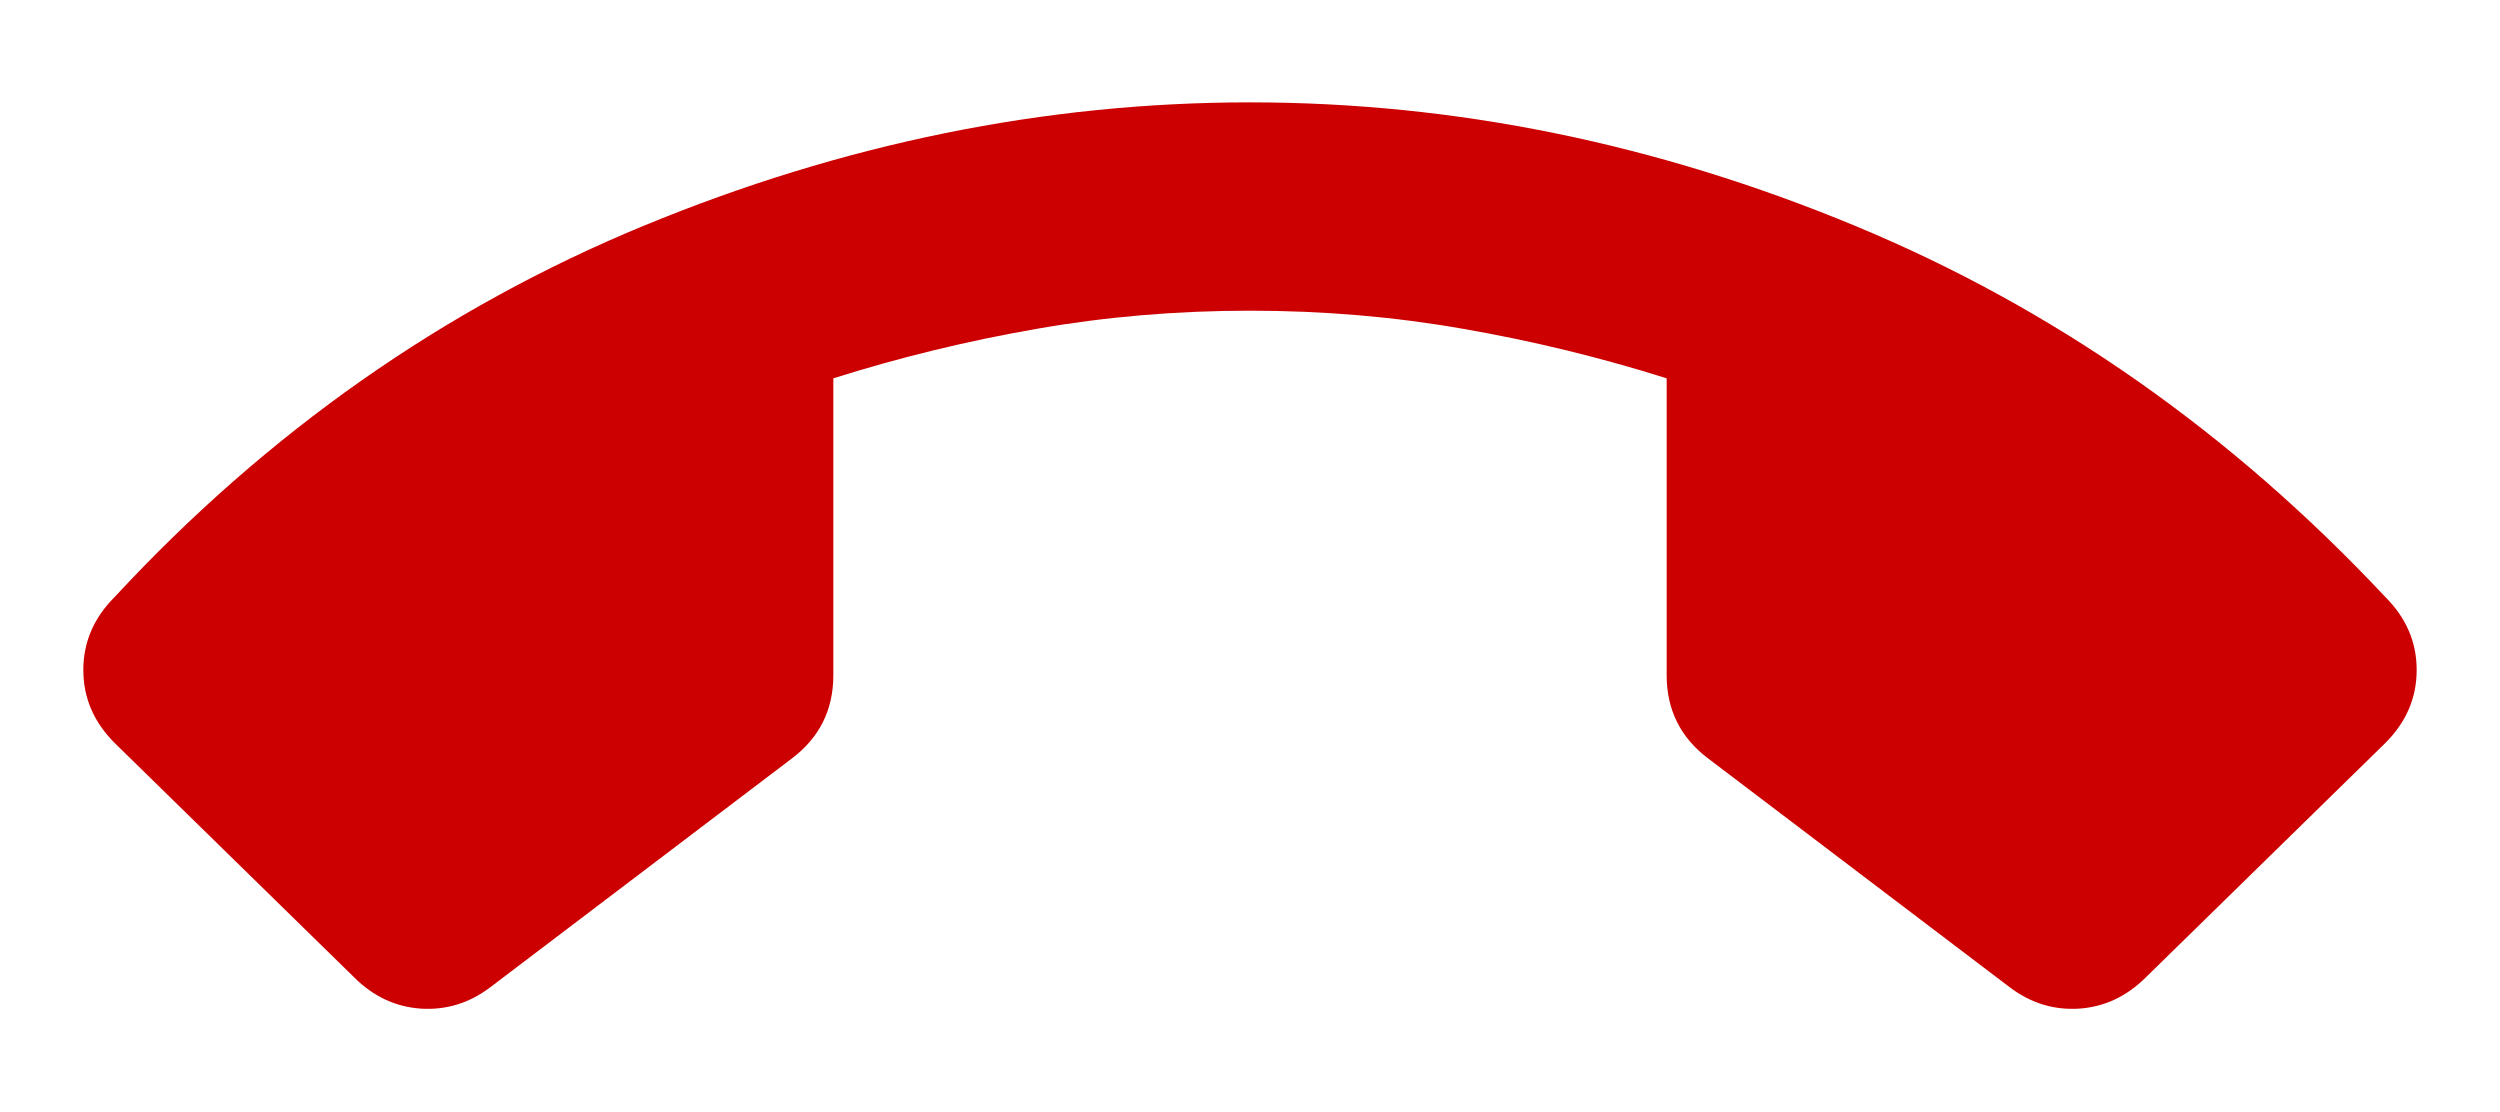
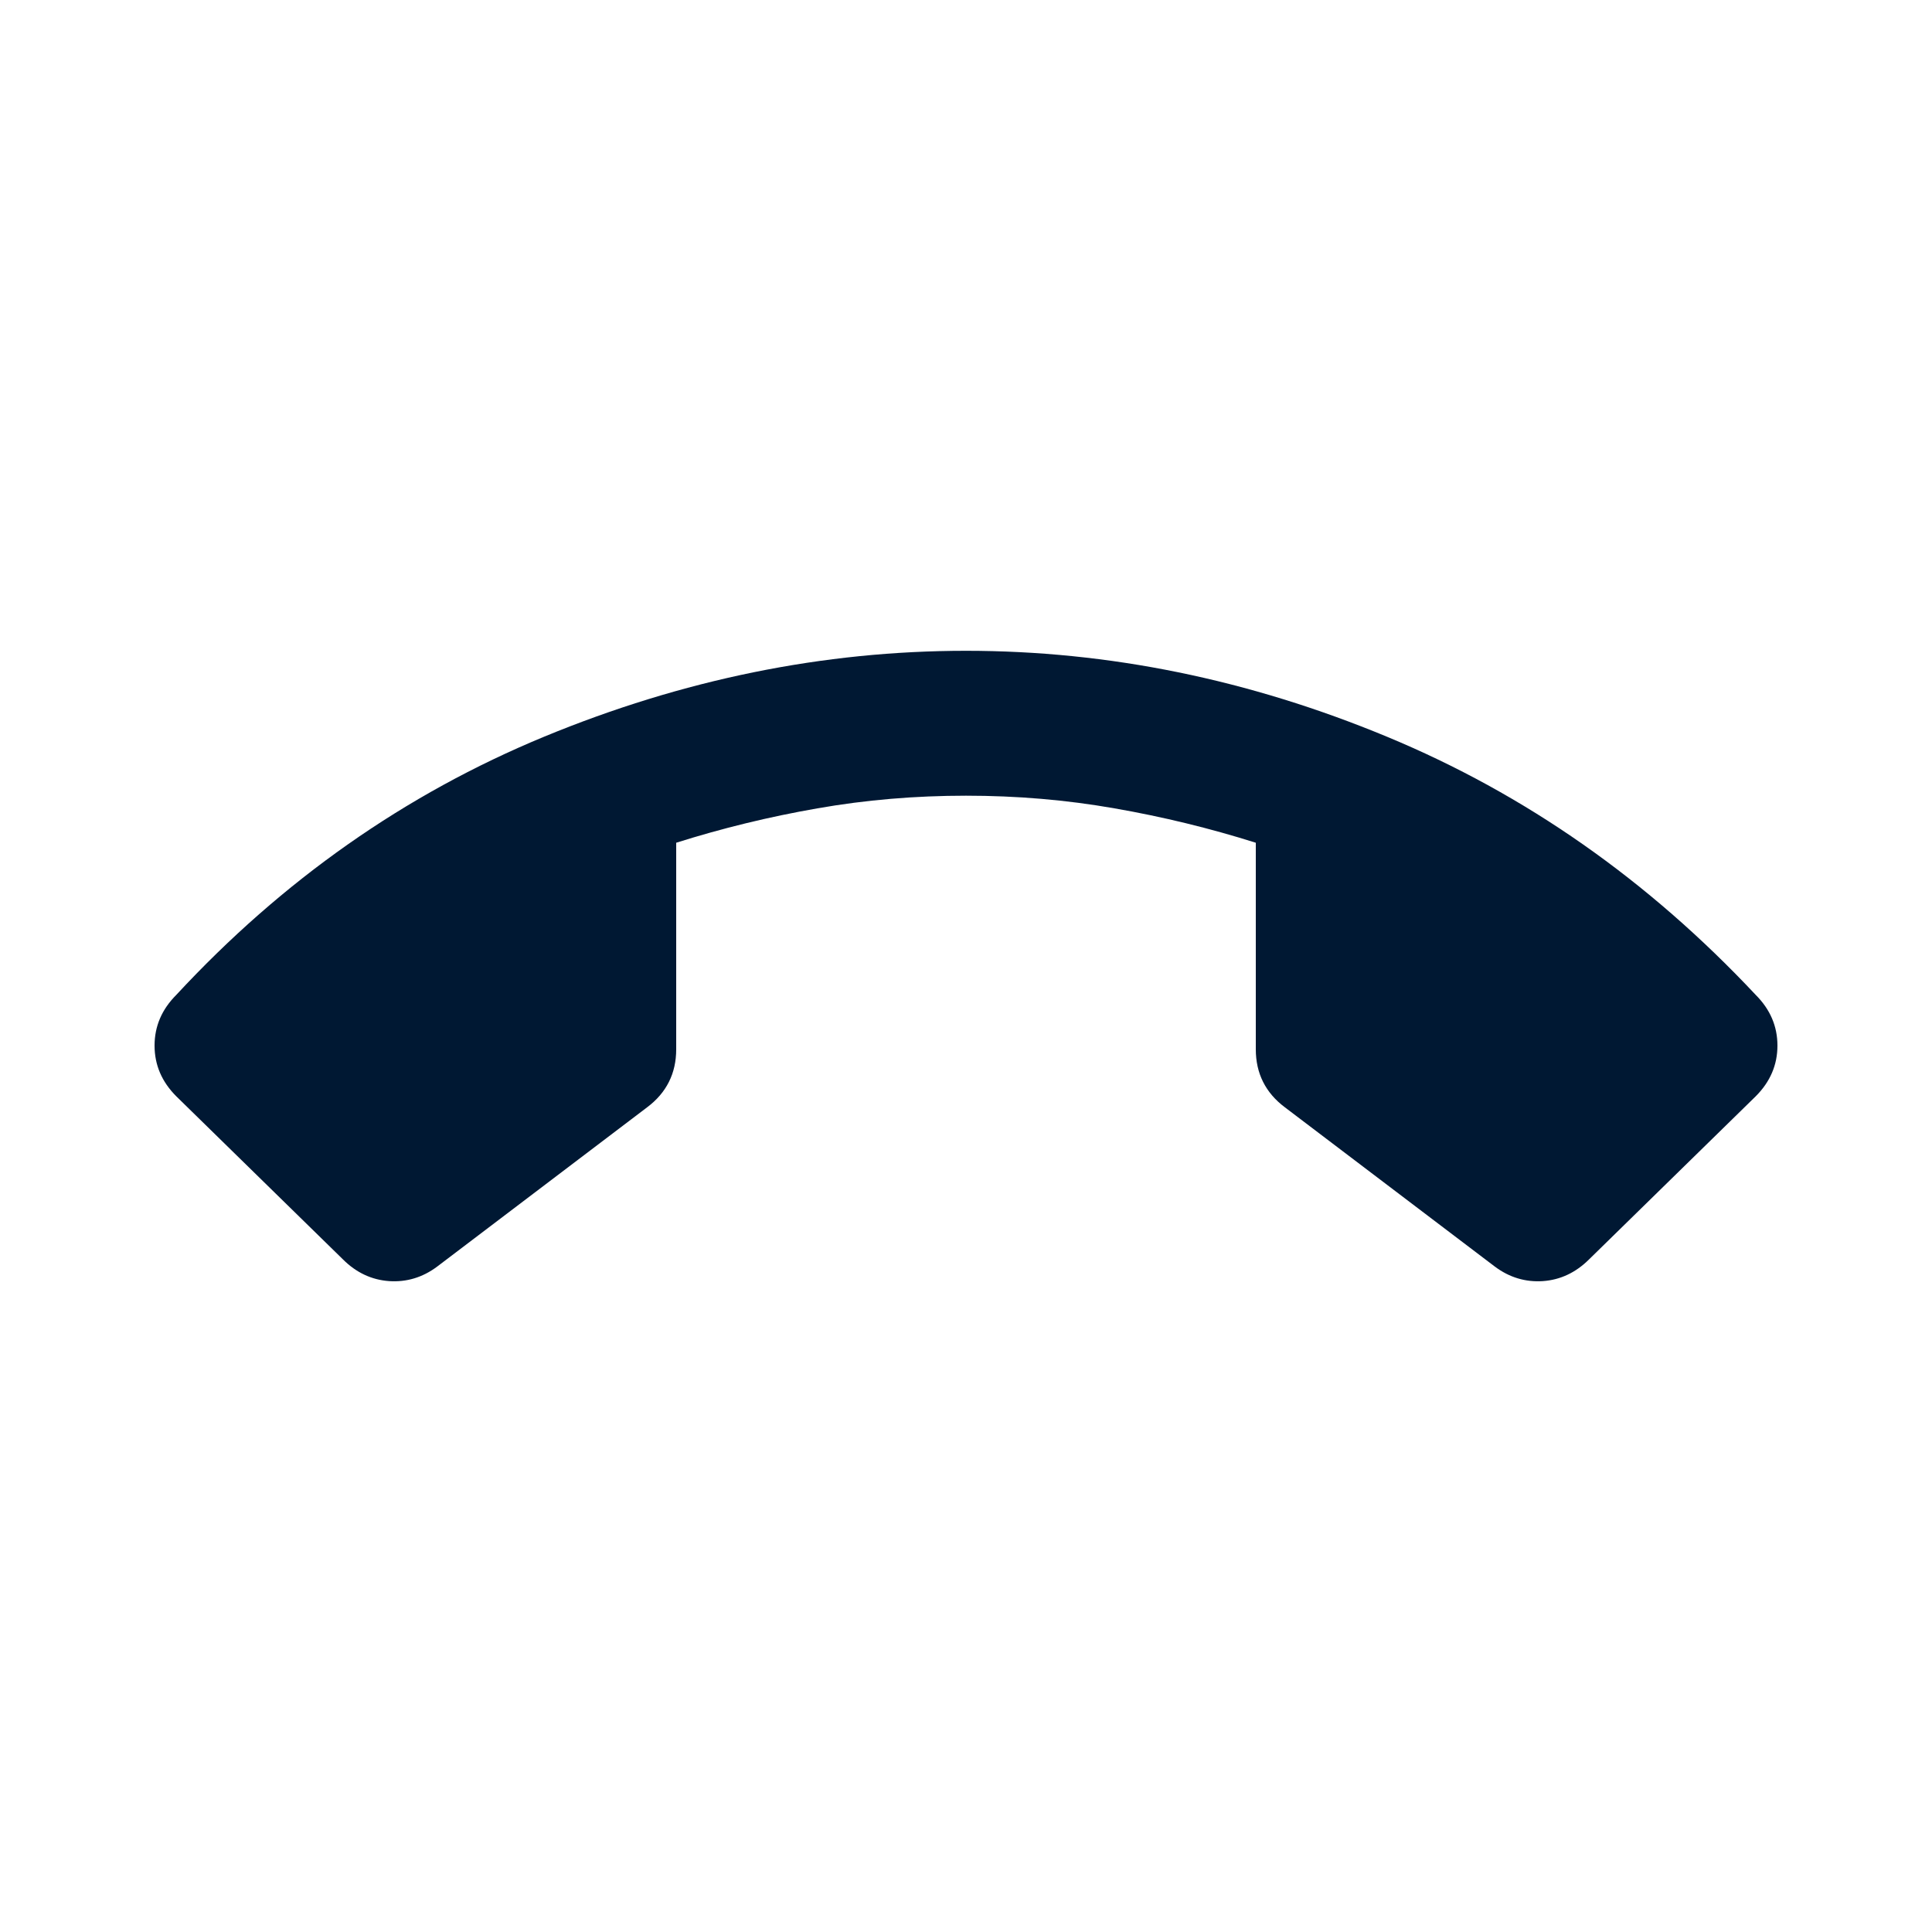
- <svg xmlns="http://www.w3.org/2000/svg" width="18" height="8" viewBox="0 0 18 8" fill="none">
-   <path d="M9 0.737C10.475 0.737 11.928 1.033 13.359 1.627C14.791 2.221 16.062 3.112 17.175 4.299C17.325 4.449 17.4 4.624 17.4 4.824C17.4 5.024 17.325 5.199 17.175 5.349L15.45 7.037C15.312 7.174 15.153 7.249 14.972 7.262C14.791 7.274 14.625 7.224 14.475 7.112L12.3 5.462C12.2 5.387 12.125 5.299 12.075 5.199C12.025 5.099 12 4.987 12 4.862V2.724C11.525 2.574 11.037 2.455 10.537 2.368C10.037 2.28 9.525 2.237 9 2.237C8.475 2.237 7.962 2.28 7.462 2.368C6.962 2.455 6.475 2.574 6 2.724V4.862C6 4.987 5.975 5.099 5.925 5.199C5.875 5.299 5.8 5.387 5.7 5.462L3.525 7.112C3.375 7.224 3.209 7.274 3.028 7.262C2.847 7.249 2.687 7.174 2.55 7.037L0.825 5.349C0.675 5.199 0.6 5.024 0.6 4.824C0.6 4.624 0.675 4.449 0.825 4.299C1.925 3.112 3.194 2.221 4.631 1.627C6.069 1.033 7.525 0.737 9 0.737Z" fill="#CC0000" />
+ <svg xmlns="http://www.w3.org/2000/svg" version="1.1" width="20" height="20" viewBox="0 0 20 20" x="0px" y="0px" style="enable-background:new 0 0 24 24;" xml:space="preserve">
+   <style type="text/css">
+ 	.st0{fill:#001833;}
+ </style>
+   <path class="st0" d="M10 6.737C11.475 6.737 12.928 7.033 14.359 7.627C15.791 8.221 17.062 9.112 18.175 10.299C18.325 10.449 18.4 10.624 18.4 10.824C18.4 11.024 18.325 11.199 18.175 11.349L16.45 13.037C16.312 13.174 16.153 13.249 15.972 13.262C15.791 13.274 15.625 13.224 15.475 13.112L13.3 11.462C13.2 11.387 13.125 11.299 13.075 11.199C13.025 11.099 13 10.987 13 10.862V8.724C12.525 8.574 12.037 8.455 11.537 8.368C11.037 8.28 10.525 8.237 10 8.237C9.475 8.237 8.962 8.28 8.462 8.368C7.962 8.455 7.475 8.574 7 8.724V10.862C7 10.987 6.975 11.099 6.925 11.199C6.875 11.299 6.8 11.387 6.7 11.462L4.525 13.112C4.375 13.224 4.209 13.274 4.028 13.262C3.847 13.249 3.687 13.174 3.55 13.037L1.825 11.349C1.675 11.199 1.6 11.024 1.6 10.824C1.6 10.624 1.675 10.449 1.825 10.299C2.925 9.112 4.194 8.221 5.631 7.627C7.069 7.033 8.525 6.737 10 6.737Z" fill="#4F6F8F" />
</svg>
